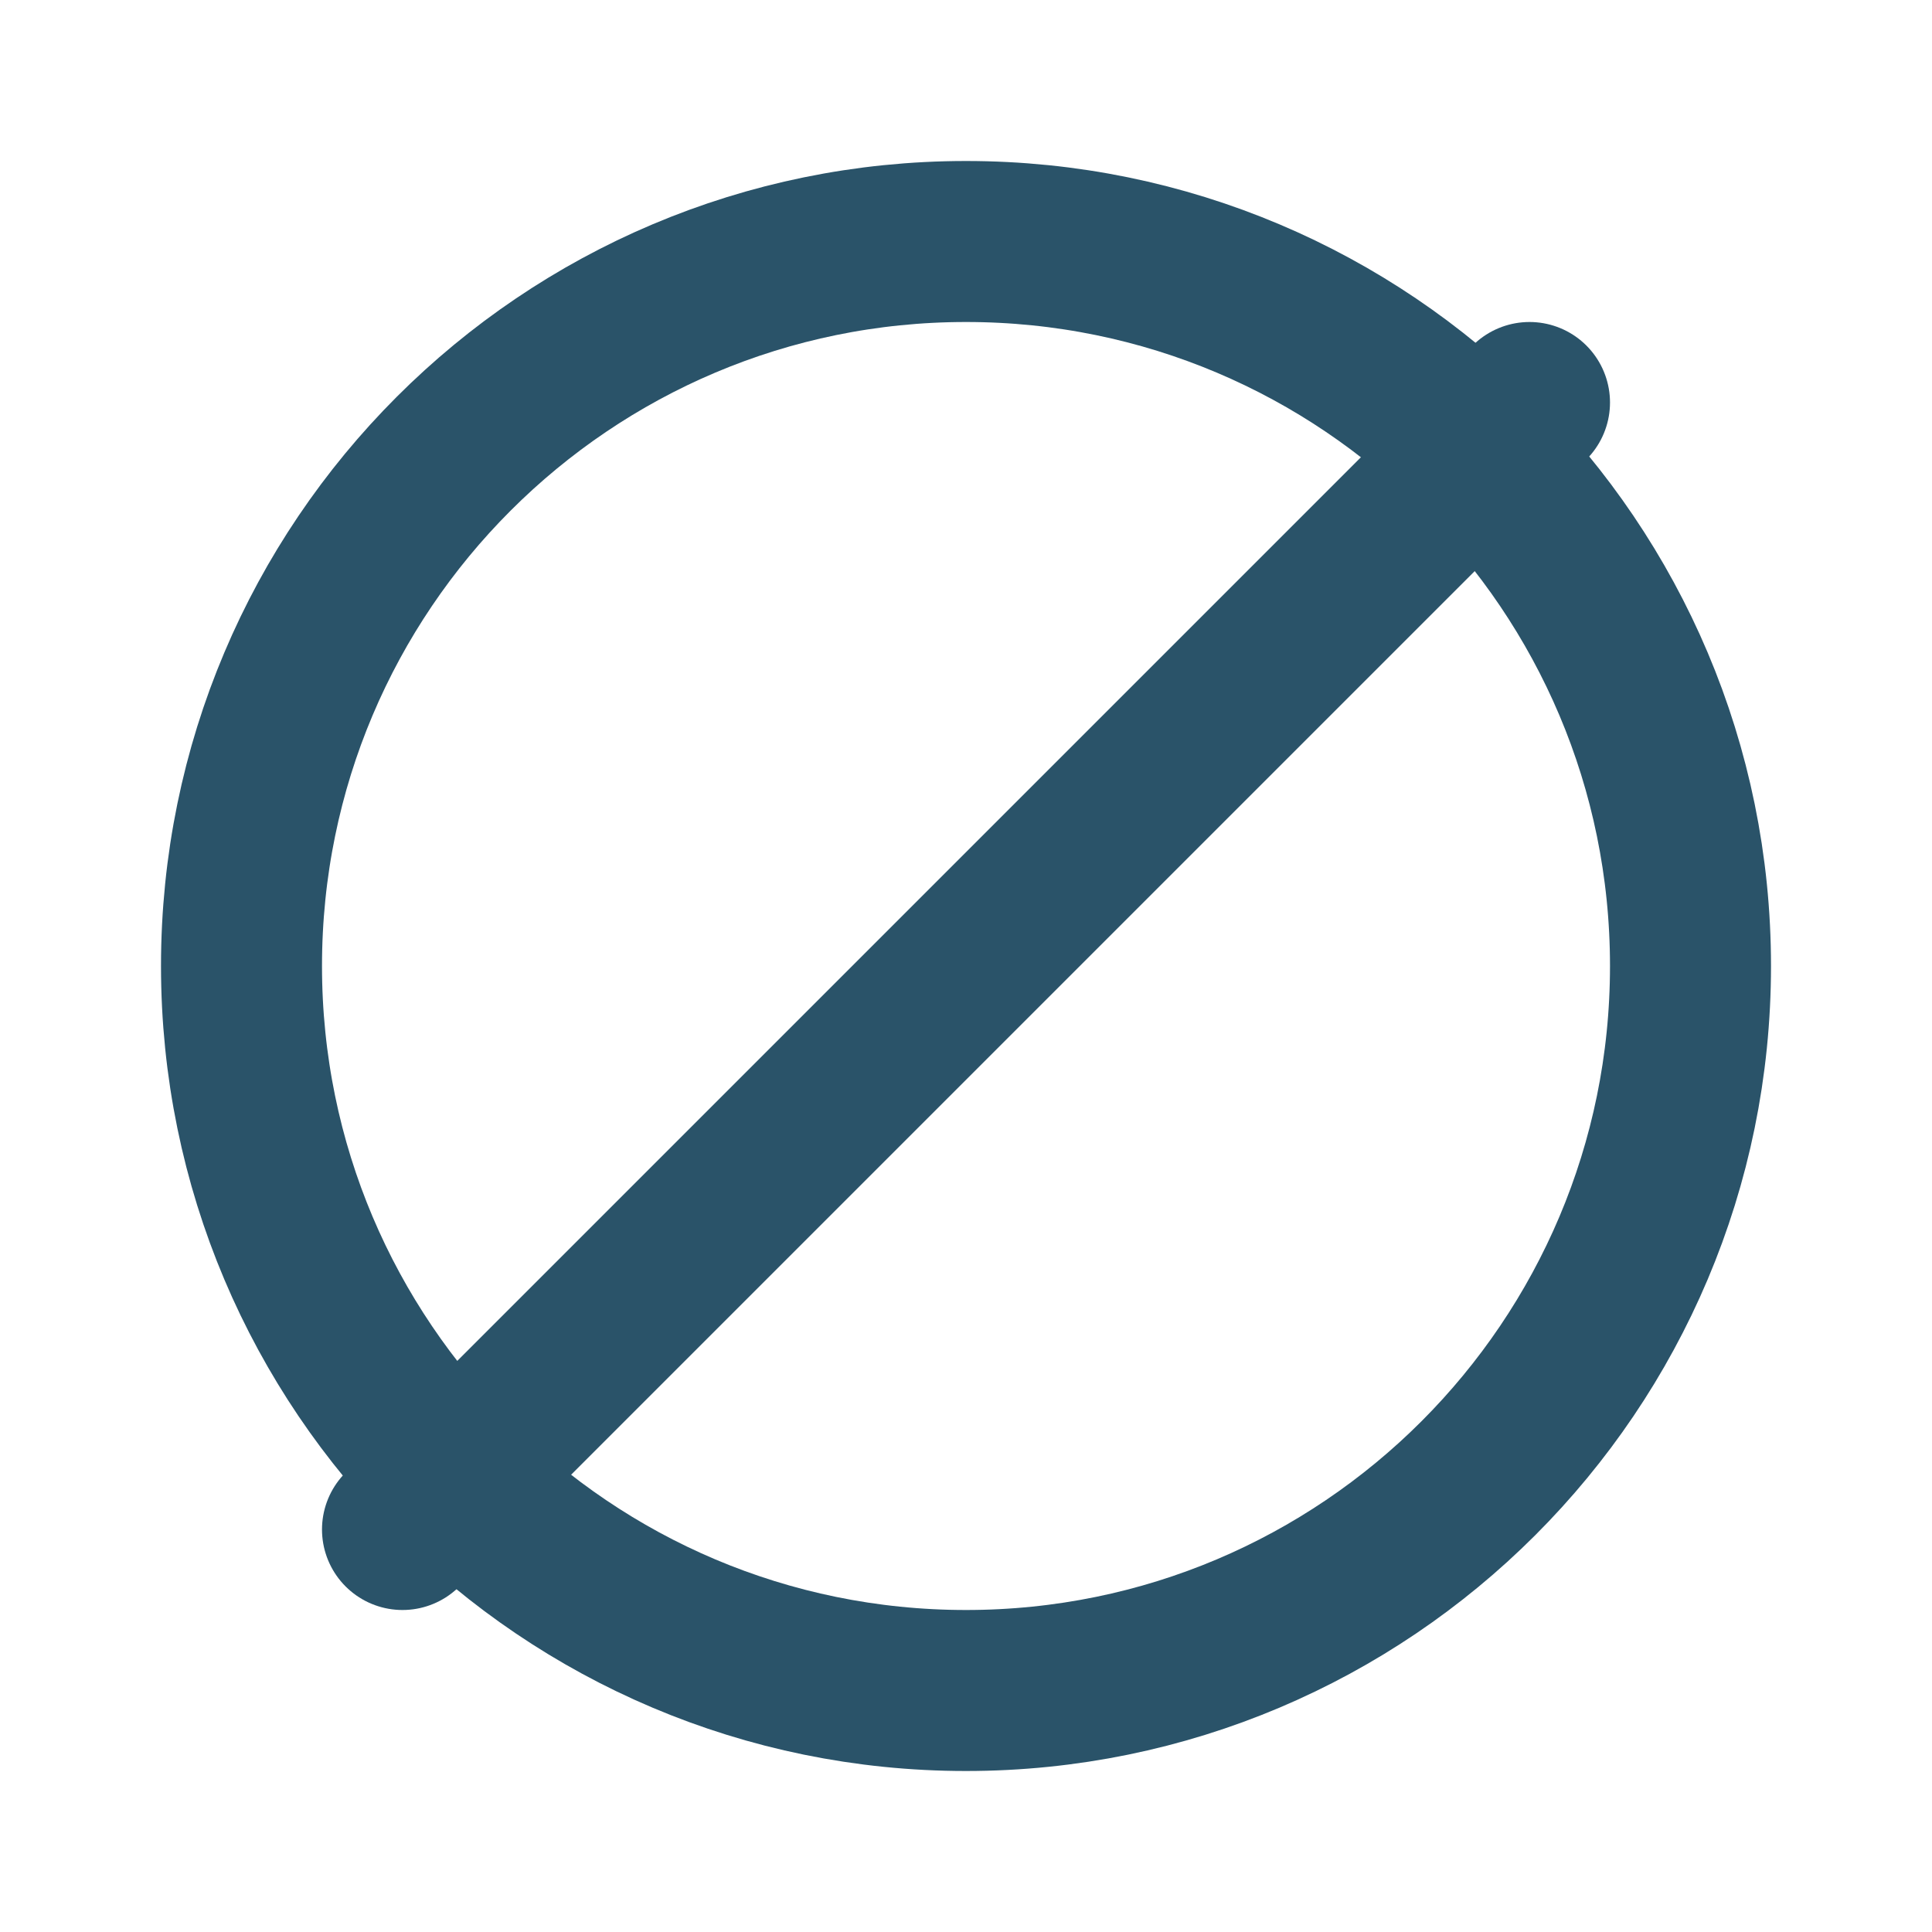
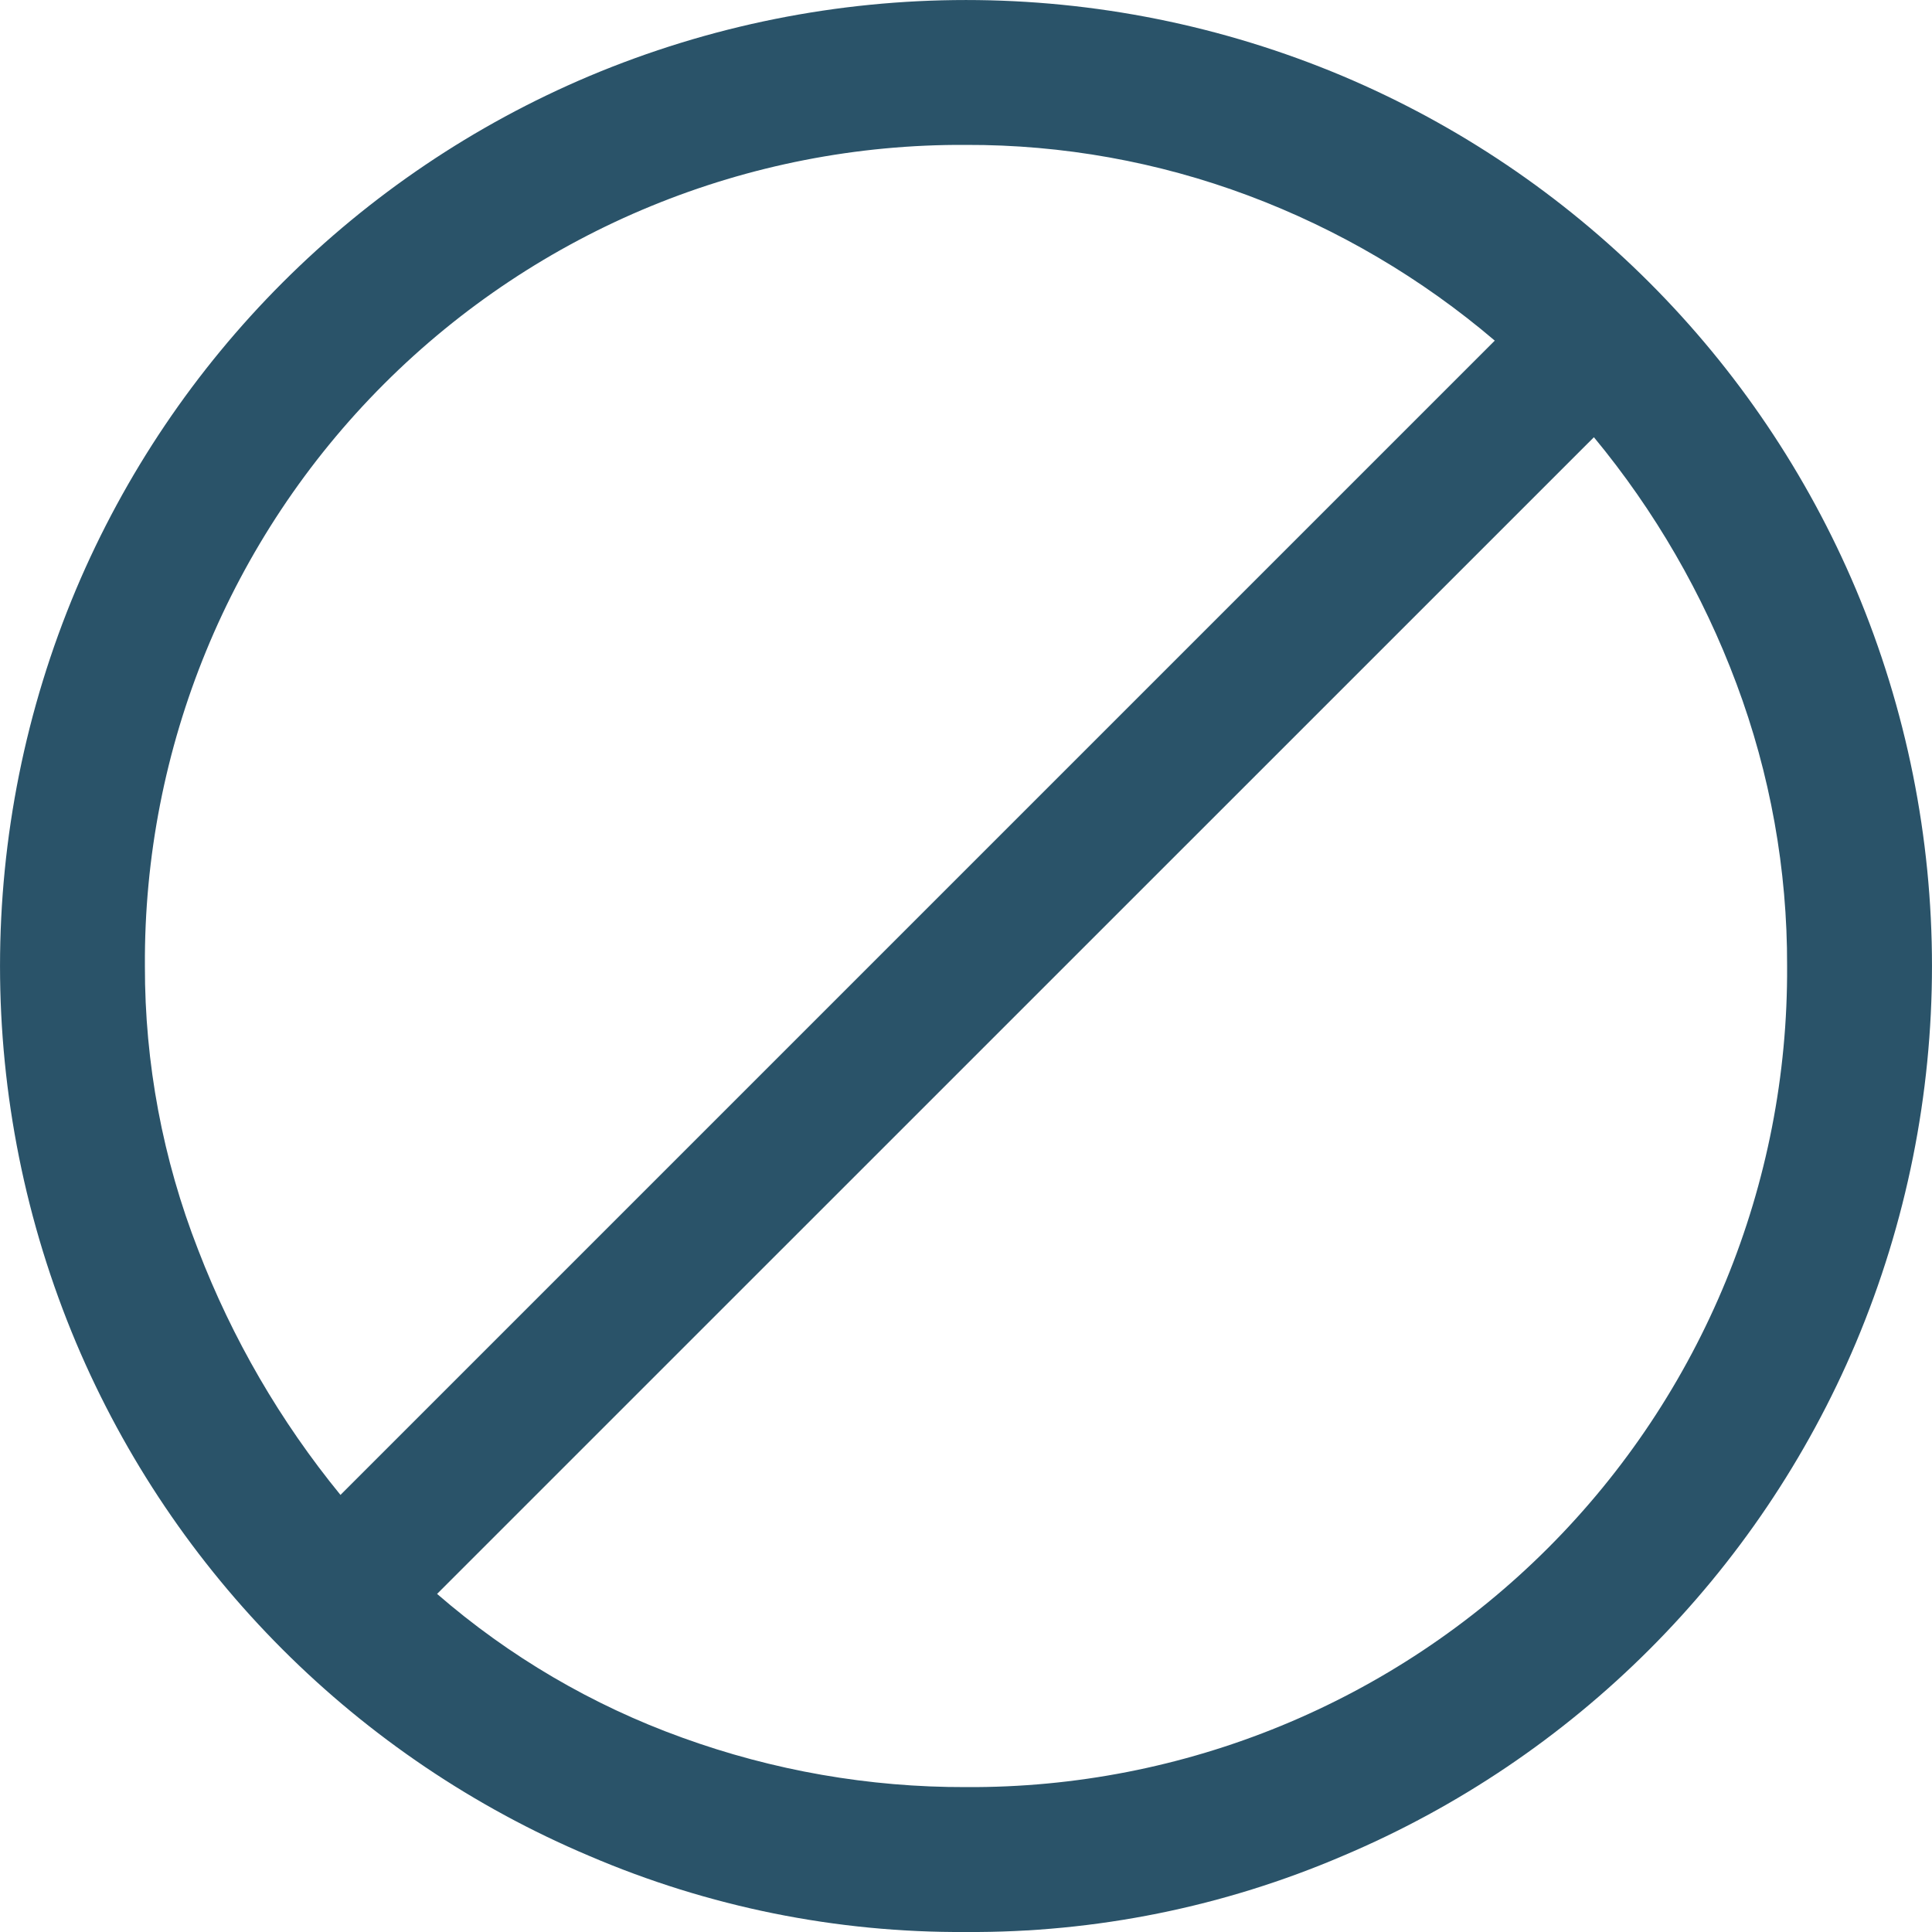
- <svg xmlns="http://www.w3.org/2000/svg" width="13" height="13" viewBox="0 0 24 24" fill="none" stroke="#2a5369" stroke-width="2" stroke-linecap="round" stroke-linejoin="round">
-   <circle cx="12" cy="12" r="9" />
-   <path d="M5 19L19 5" />
+ <svg xmlns="http://www.w3.org/2000/svg" width="13" height="13" viewBox="0 0 13 13">
+   <path id="block_FILL0_wght400_GRAD0_opsz48" d="M10.5,17a6.329,6.329,0,0,1-2.535-.512,6.49,6.49,0,0,1-3.453-3.453,6.533,6.533,0,0,1,0-5.07A6.49,6.49,0,0,1,7.965,4.512a6.533,6.533,0,0,1,5.07,0,6.49,6.49,0,0,1,3.453,3.453,6.533,6.533,0,0,1,0,5.07,6.49,6.49,0,0,1-3.453,3.453A6.329,6.329,0,0,1,10.5,17Zm0-.975A5.493,5.493,0,0,0,16.025,10.5a5.37,5.37,0,0,0-.341-1.9,5.76,5.76,0,0,0-.959-1.658L6.941,14.725a5.209,5.209,0,0,0,1.649.967A5.555,5.555,0,0,0,10.5,16.025ZM6.291,14.059l7.767-7.767A5.569,5.569,0,0,0,12.4,5.316a5.37,5.37,0,0,0-1.9-.341A5.493,5.493,0,0,0,4.975,10.5a5.217,5.217,0,0,0,.358,1.909A6.011,6.011,0,0,0,6.291,14.059Z" transform="translate(-4 -4)" fill="#2a5369" />
</svg>
